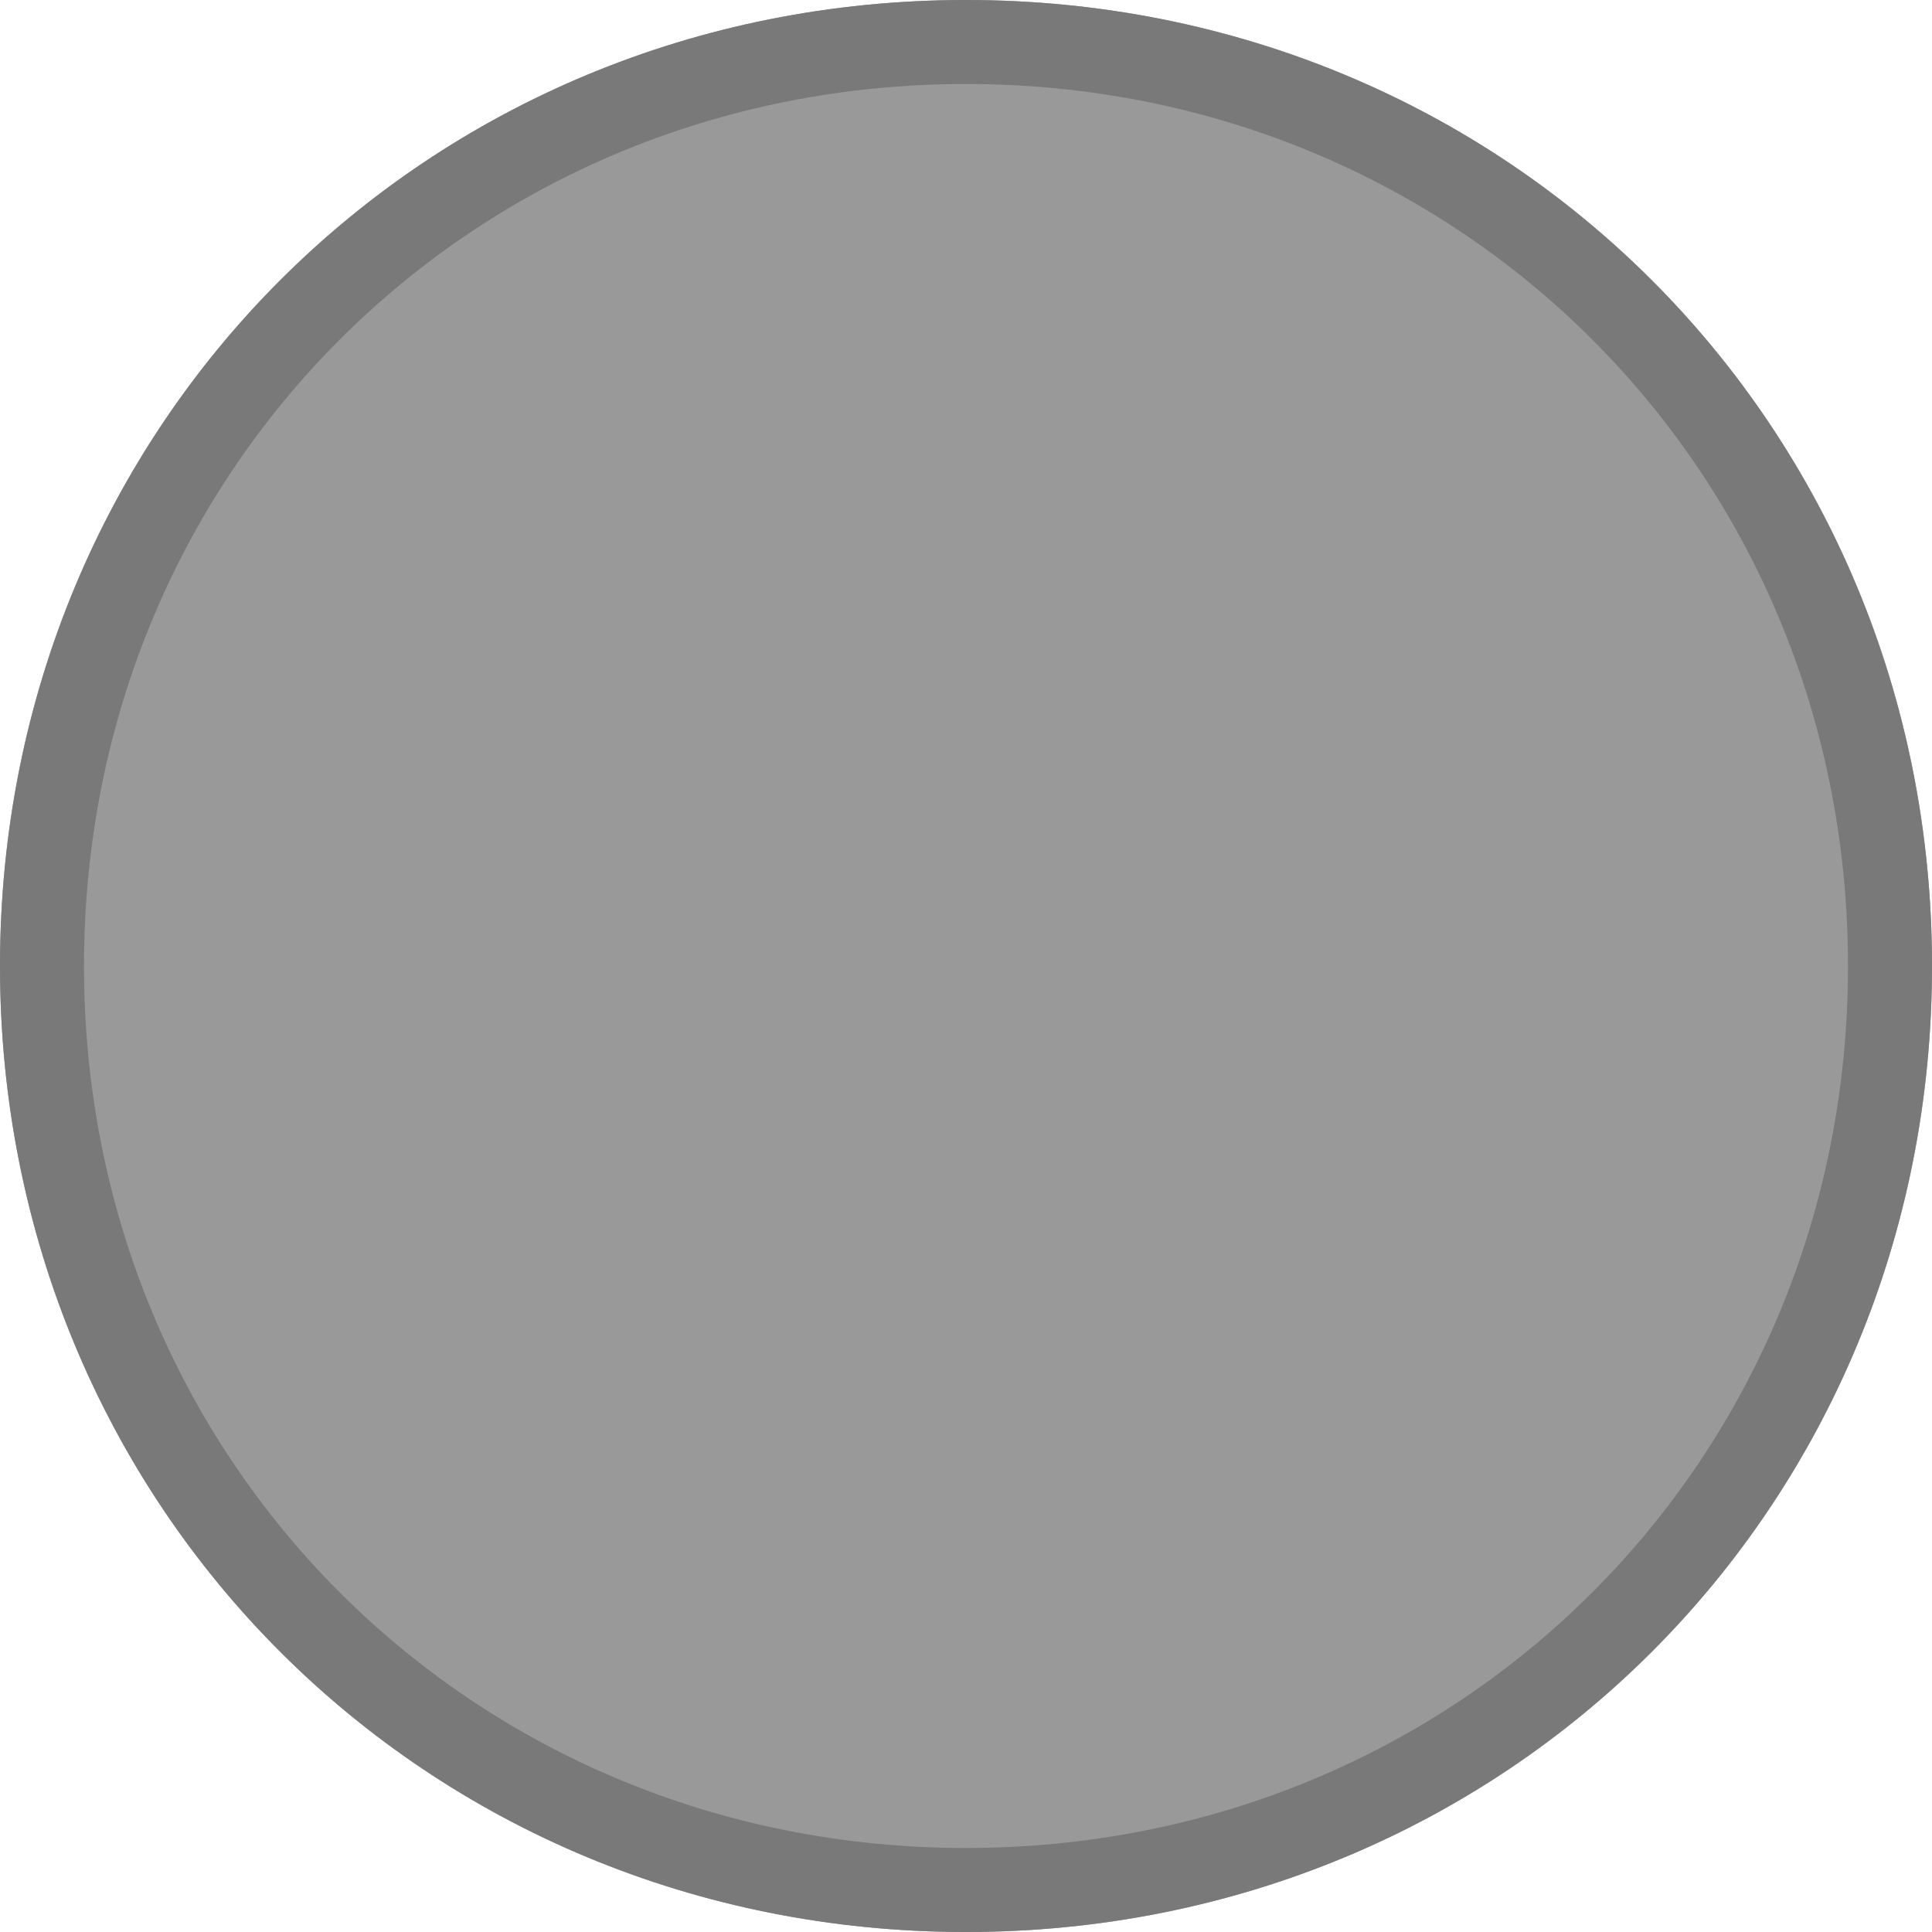
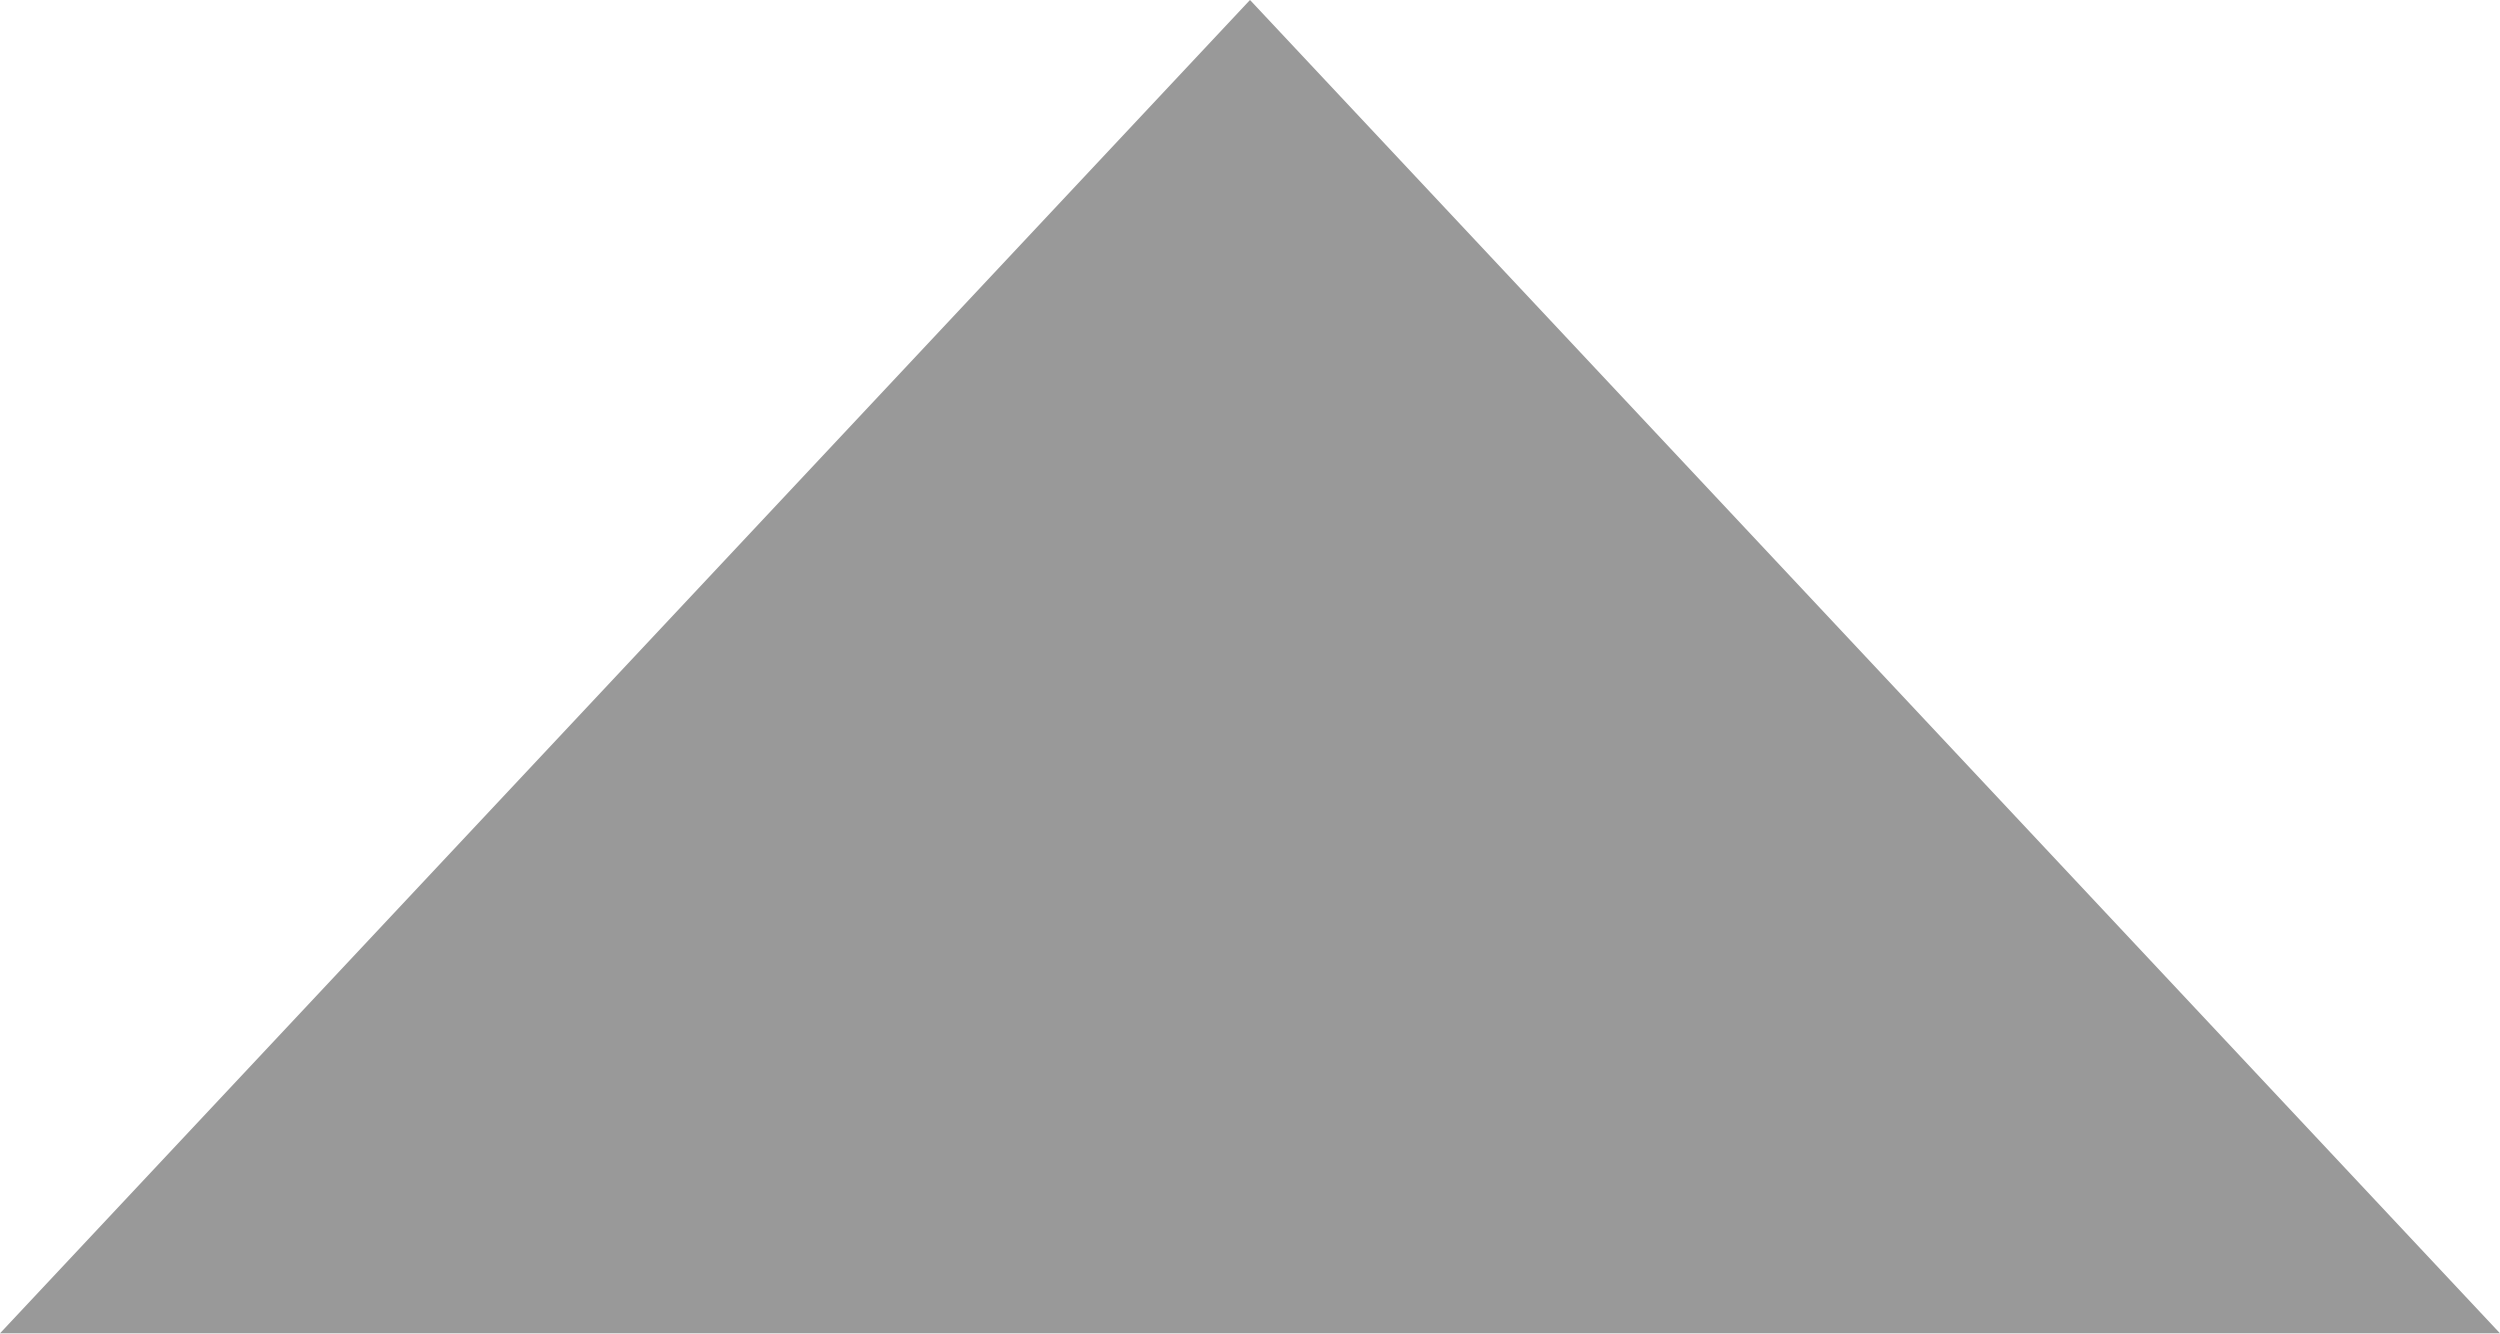
- <svg xmlns="http://www.w3.org/2000/svg" version="1.1" width="23px" height="23px">
-   <g transform="matrix(1 0 0 1 -203 -182 )">
-     <path d="M 214.5 182  C 220.94 182  226 187.06  226 193.5  C 226 199.94  220.94 205  214.5 205  C 208.06 205  203 199.94  203 193.5  C 203 187.06  208.06 182  214.5 182  Z " fill-rule="nonzero" fill="#999999" stroke="none" />
-     <path d="M 214.5 182.5  C 220.66 182.5  225.5 187.34  225.5 193.5  C 225.5 199.66  220.66 204.5  214.5 204.5  C 208.34 204.5  203.5 199.66  203.5 193.5  C 203.5 187.34  208.34 182.5  214.5 182.5  Z " stroke-width="1" stroke="#797979" fill="none" />
+ <svg xmlns="http://www.w3.org/2000/svg" version="1.1" width="15px" height="8px">
+   <g transform="matrix(1 0 0 1 -217 -183 )">
+     <path d="M 217 191  L 224.5 183  L 232 191  L 217 191  Z " fill-rule="nonzero" fill="#999999" stroke="none" />
  </g>
</svg>
